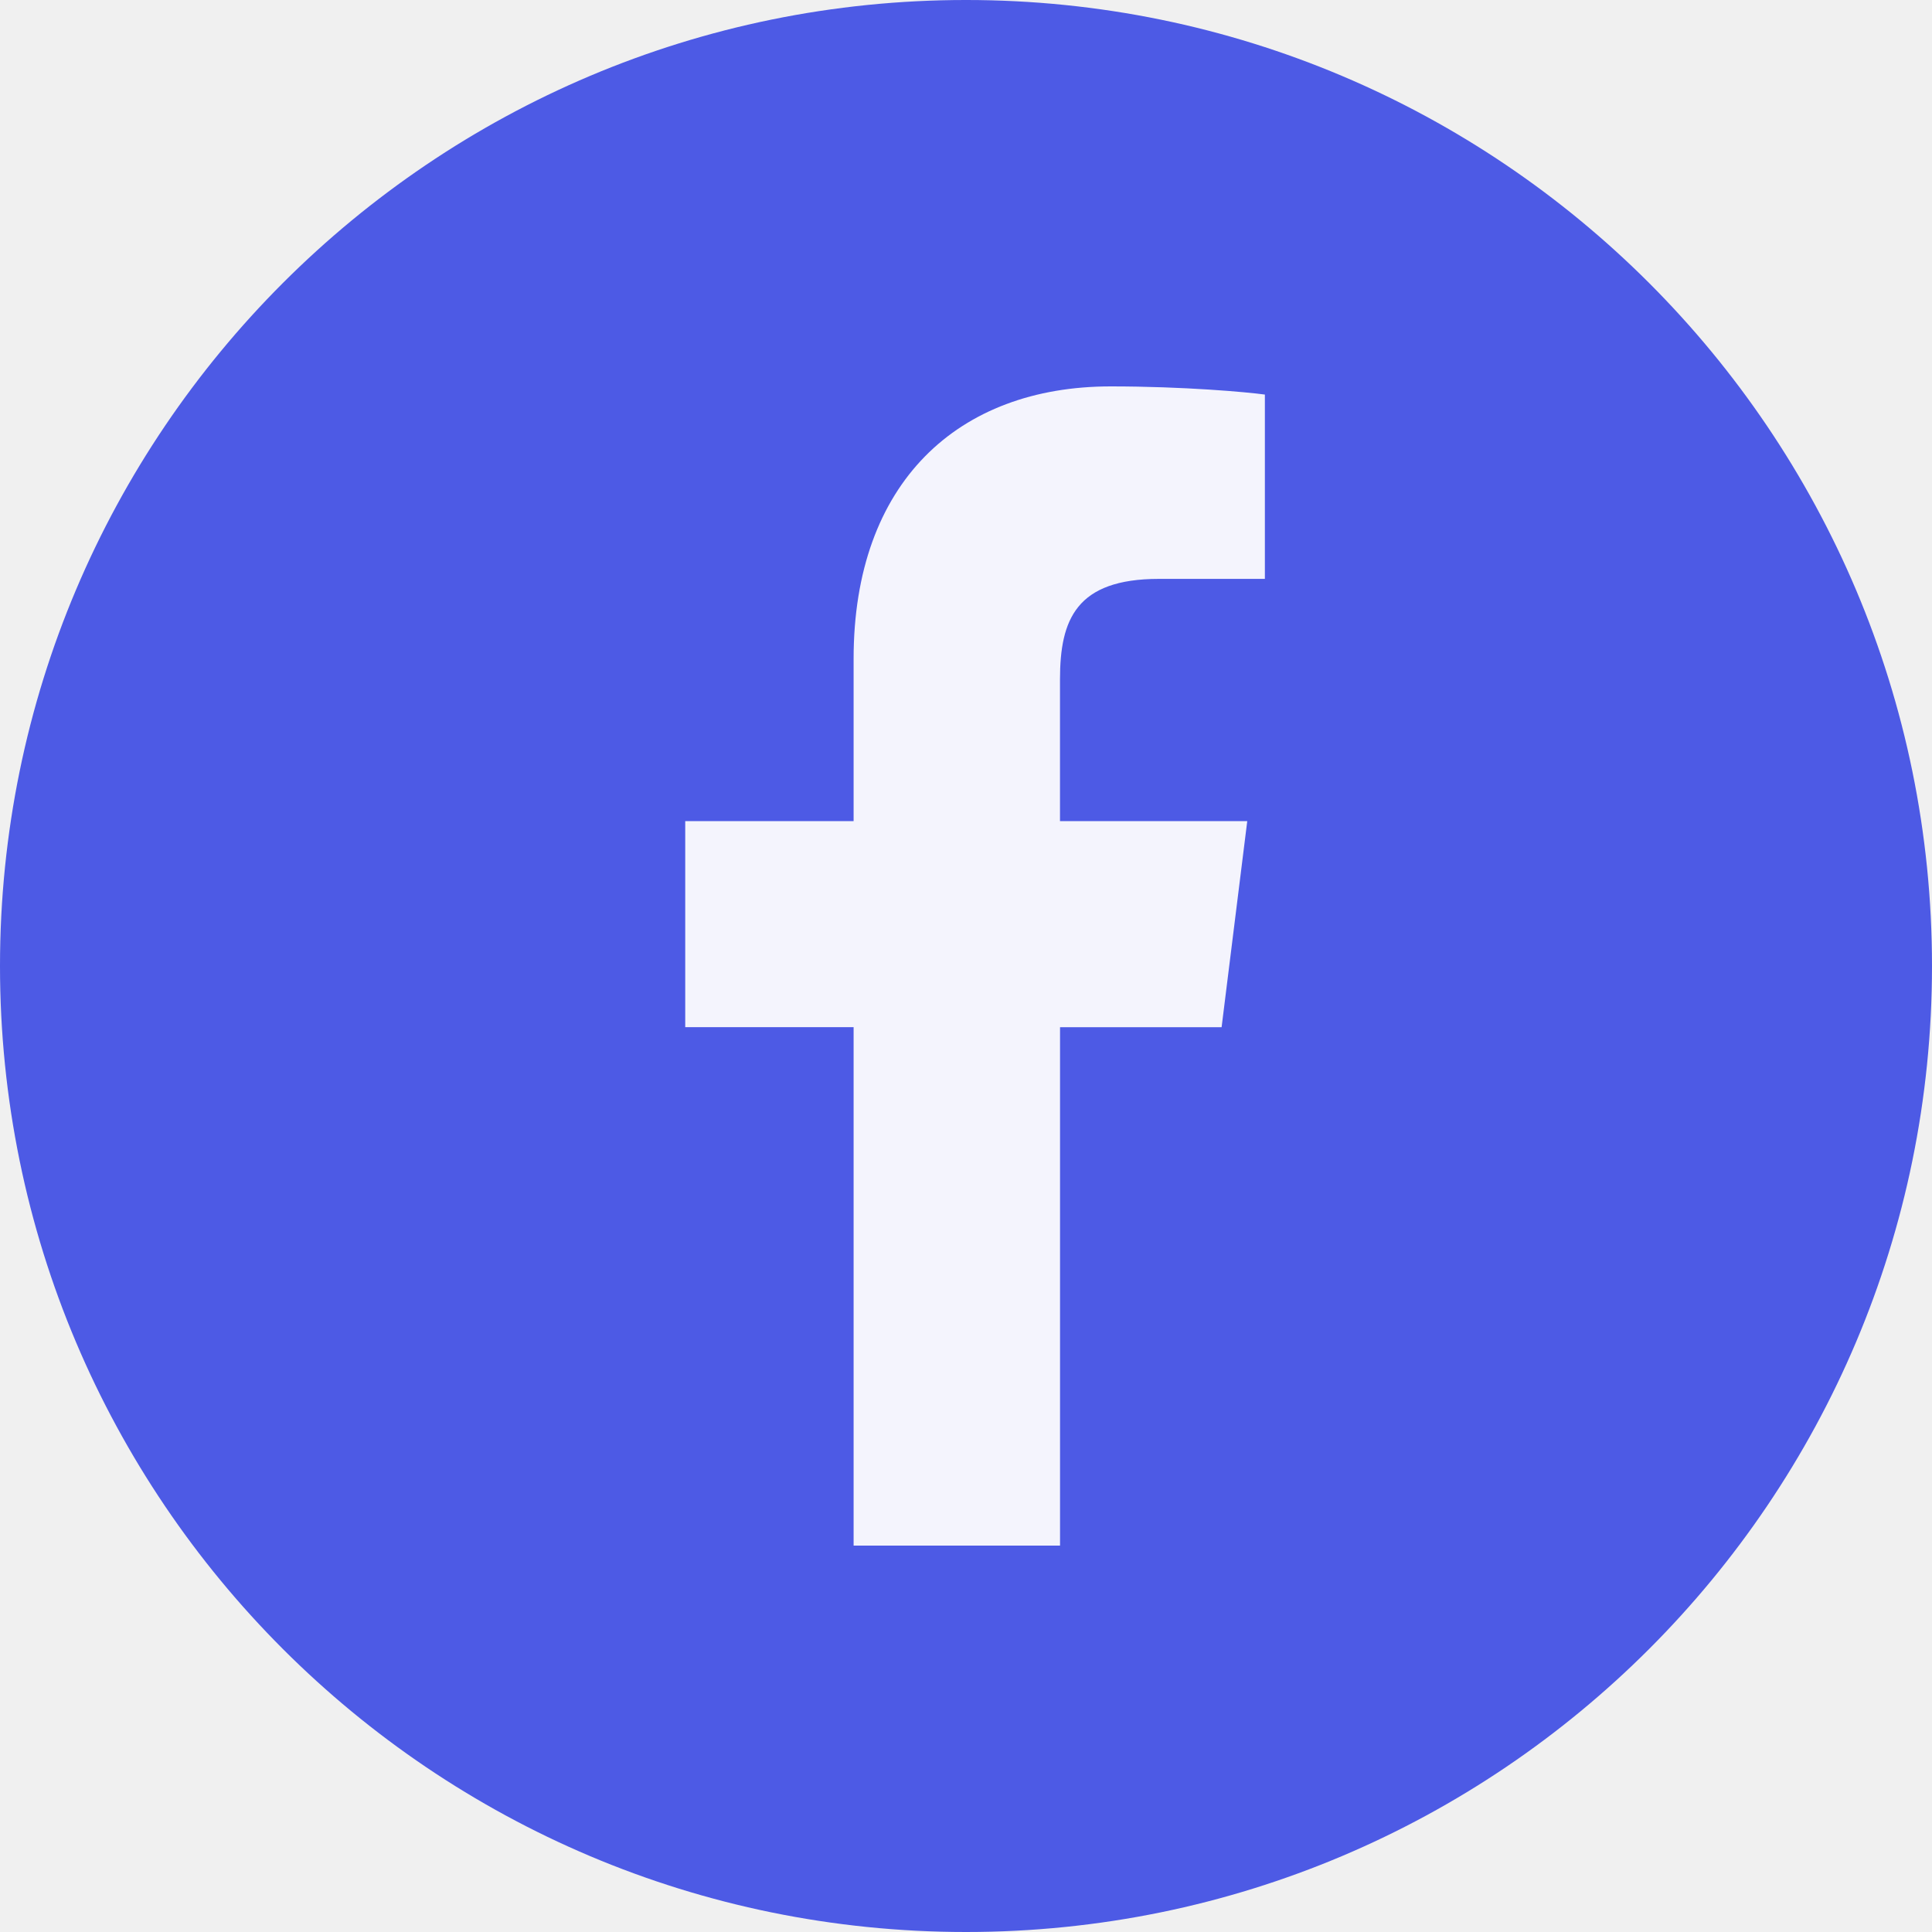
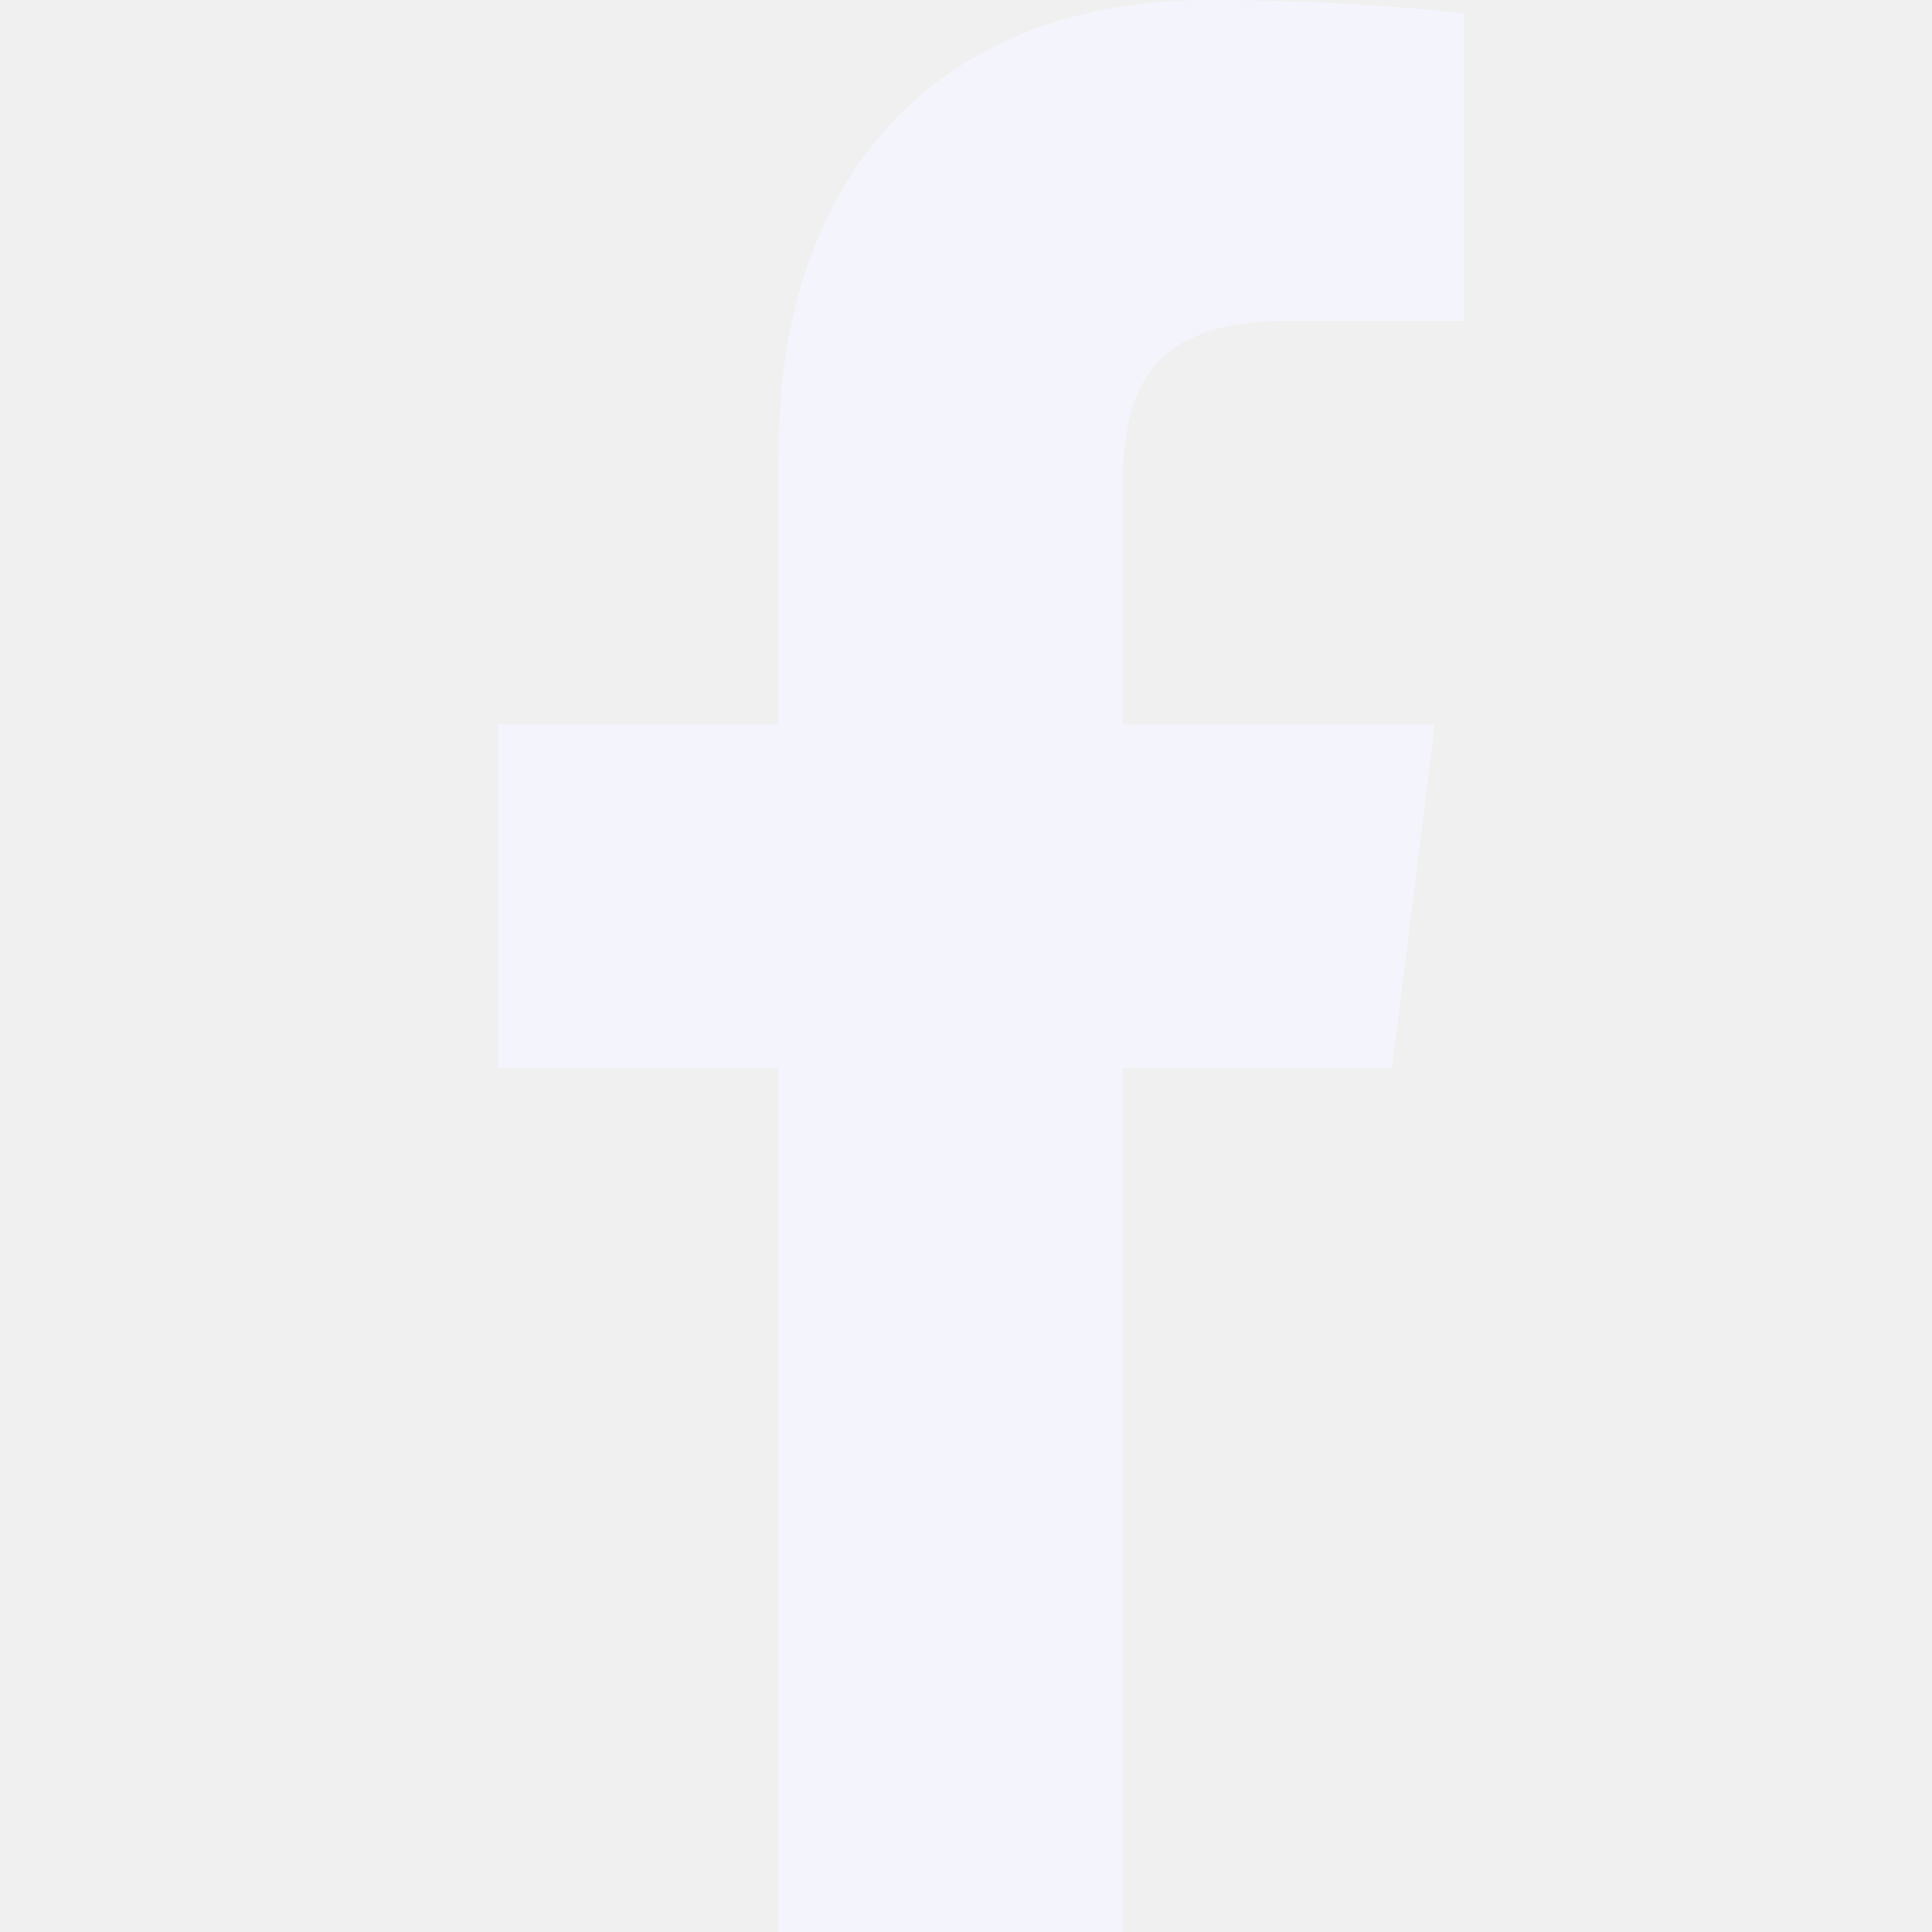
- <svg xmlns="http://www.w3.org/2000/svg" width="40" height="40" viewBox="0 0 40 40" fill="none">
-   <path d="M40 20C40 25.523 37.761 30.523 34.142 34.142C30.523 37.761 25.523 40 20 40C14.477 40 9.477 37.761 5.858 34.142C2.239 30.523 0 25.523 0 20C0 14.477 2.239 9.477 5.858 5.858C9.477 2.239 14.477 -6.10352e-05 20 -6.10352e-05C25.523 -6.10352e-05 30.523 2.239 34.142 5.858C37.761 9.477 40 14.477 40 20Z" fill="#4D5AE5" />
-   <g clip-path="url(#clip0_649036_384)">
-     <path d="M23.997 11.985H26.188V8.169C25.81 8.117 24.51 8 22.996 8C19.837 8 17.673 9.987 17.673 13.639V17H14.187V21.266H17.673V32H21.947V21.267H25.292L25.823 17.001H21.946V14.062C21.947 12.829 22.279 11.985 23.997 11.985Z" fill="#F4F4FD" />
+ <svg xmlns="http://www.w3.org/2000/svg" width="24" height="24" viewBox="0 0 24 24" fill="none">
+   <g id="facebook 1" clip-path="url(#clip0_649070_8)">
+     <path id="Vector" d="M15.997 3.985H18.188V0.169C17.81 0.117 16.51 0 14.996 0C11.837 0 9.673 1.987 9.673 5.639V9H6.187V13.266H9.673V24H13.947V13.267H17.292L17.823 9.001H13.946V6.062C13.947 4.829 14.279 3.985 15.997 3.985Z" fill="#F4F4FD" />
  </g>
  <defs>
-     <clipPath id="clip0_649036_384">
-       <rect width="24" height="24" fill="white" transform="translate(8 8.00006)" />
+     <clipPath id="clip0_649070_8">
+       <rect width="24" height="24" fill="white" />
    </clipPath>
  </defs>
</svg>
